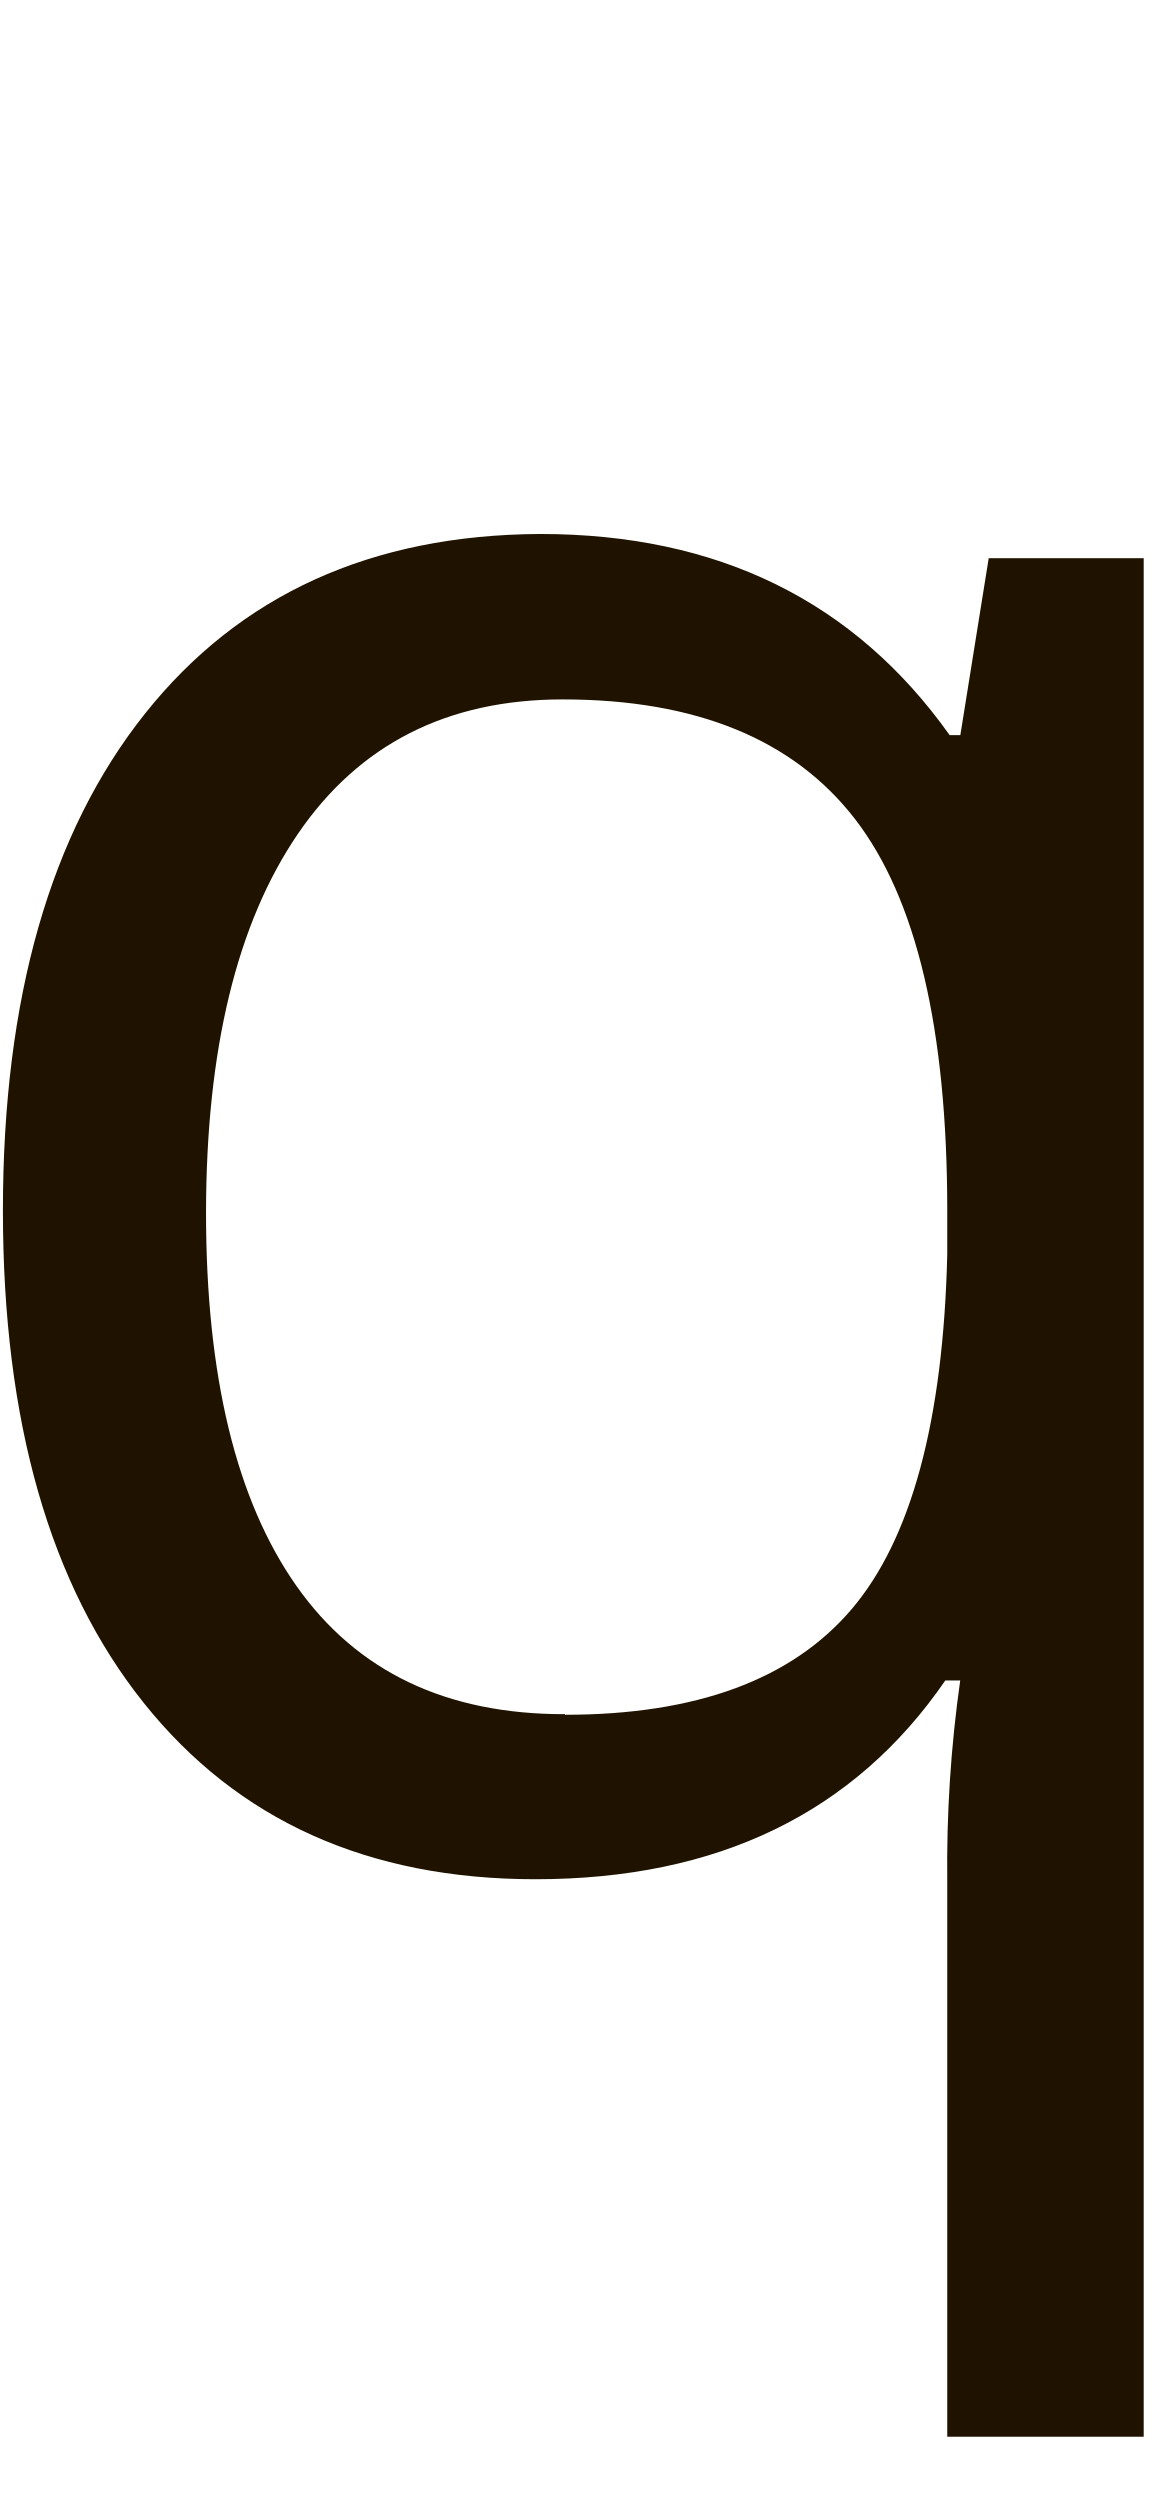
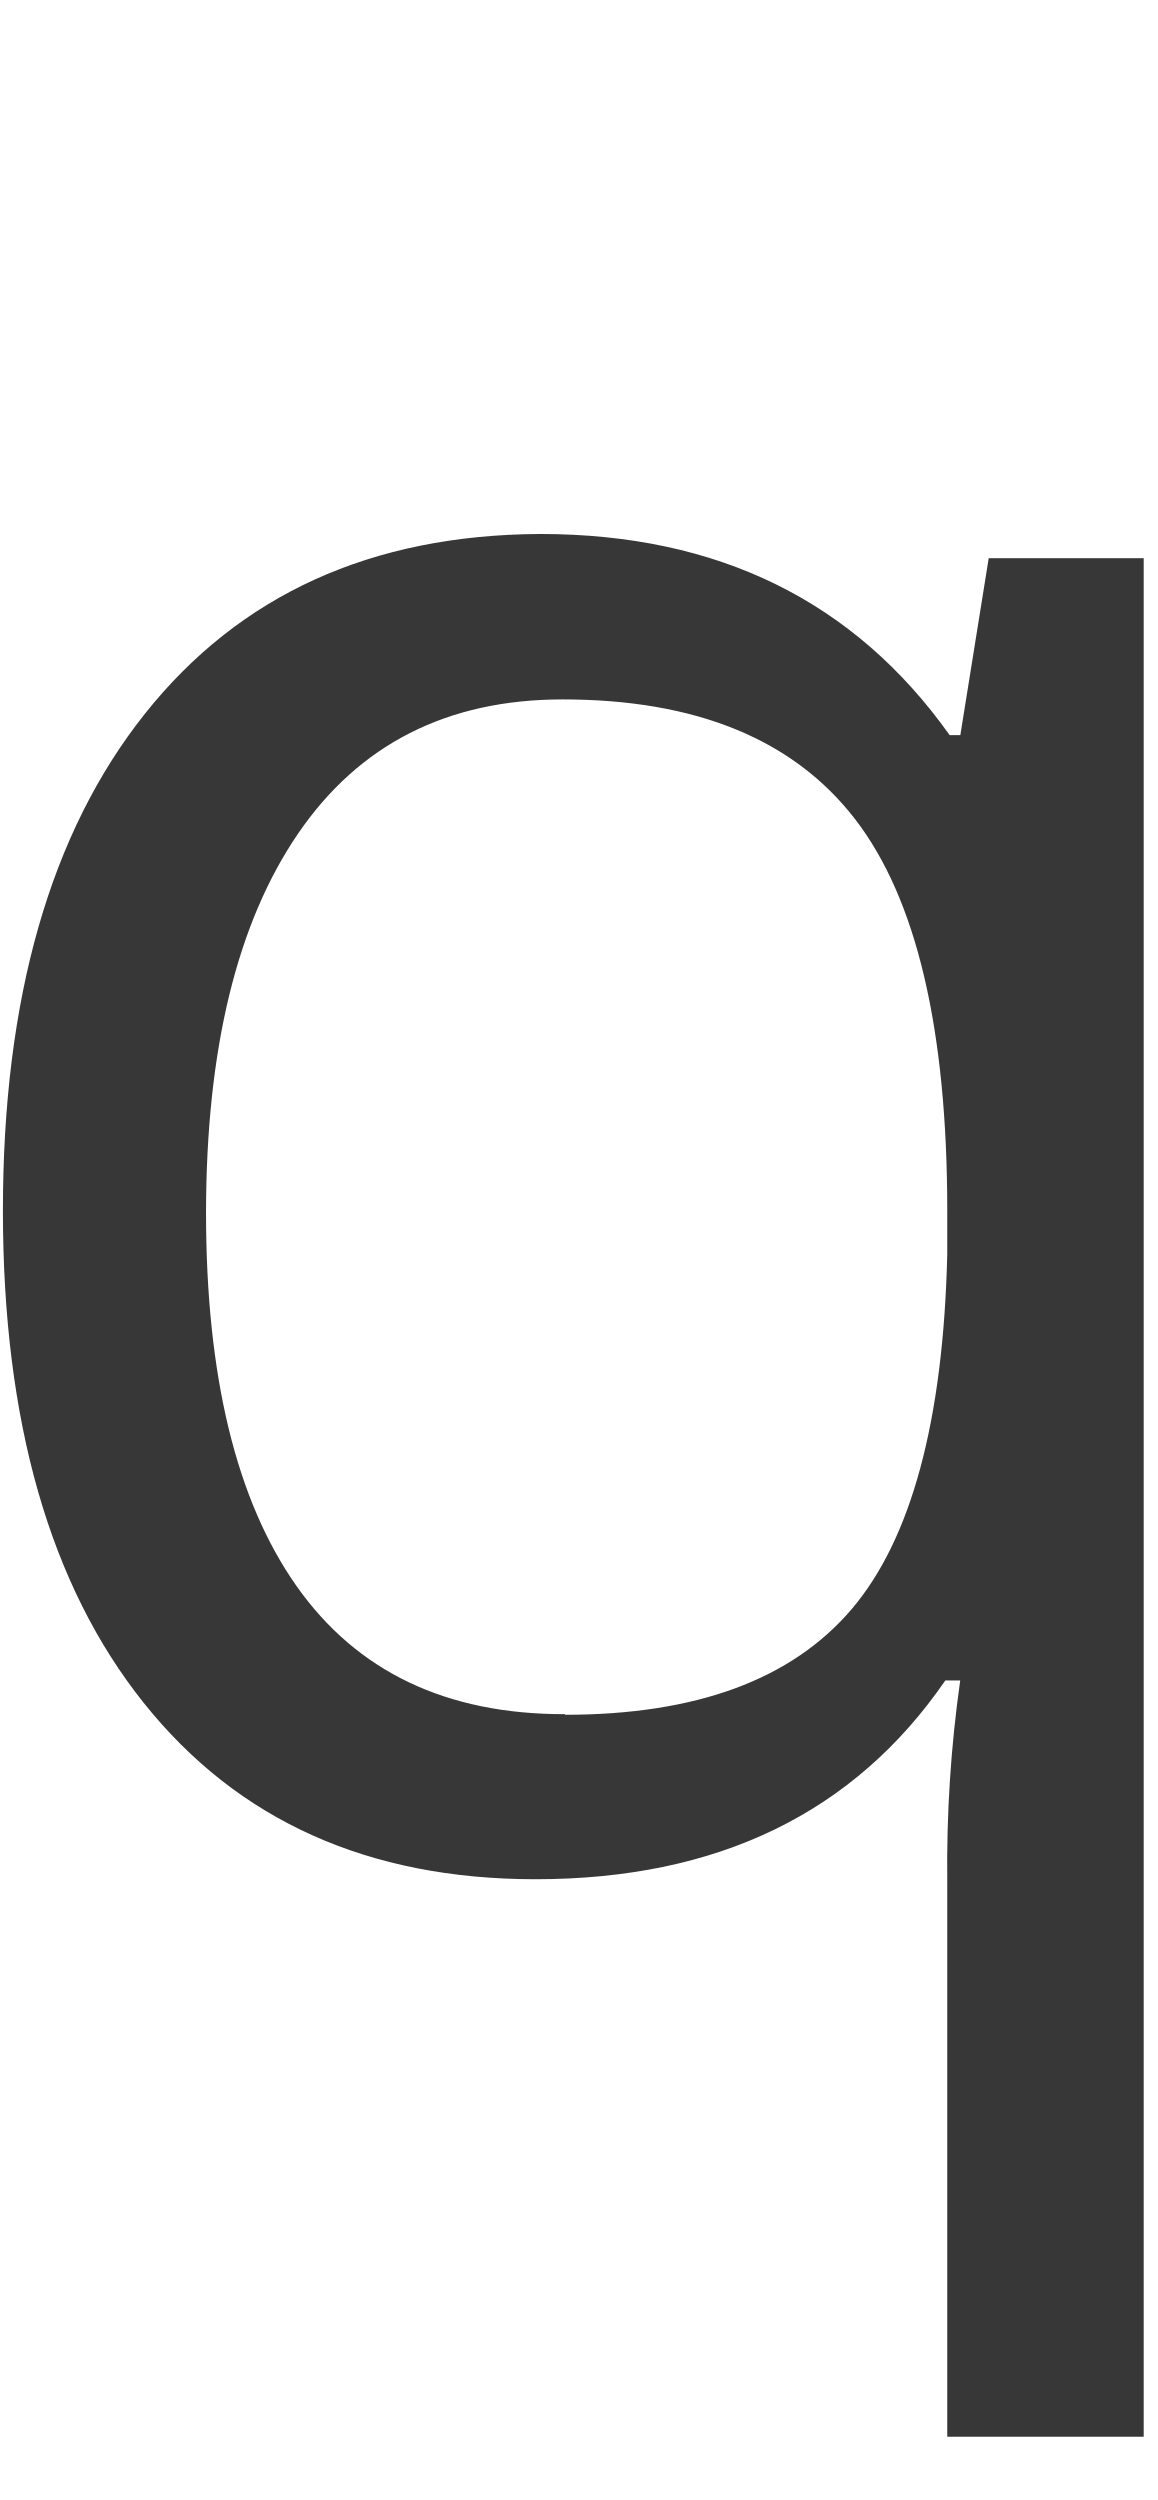
<svg xmlns="http://www.w3.org/2000/svg" width="56px" height="121px" viewBox="0 0 56 121" version="1.1">
  <defs />
  <g id="Page-1" stroke="none" stroke-width="1" fill="none" fill-rule="evenodd">
-     <g id="1597x987" transform="translate(-143, -506)" fill-rule="nonzero" fill="#1F1300">
+     <g id="1597x987" transform="translate(-143, -506)" fill-rule="nonzero" fill="#373737">
      <g id="qvickt" transform="translate(143, 507)">
        <g id="q" transform="translate(0, 24.84492)">
          <path d="M25.915,65.11 C17.82,65.11 11.501,62.265 6.957,56.575 C2.413,50.885 0.141,42.943 0.141,32.748 C0.141,22.476 2.432,14.459 7.015,8.699 C11.599,2.939 17.975,0.039 26.144,0 C34.747,0 41.353,3.246 45.964,9.737 L46.48,9.737 L47.853,1.173 L55.355,1.173 L55.355,92.092 L45.847,92.092 L45.847,65.227 C45.808,61.97 46.017,58.715 46.474,55.49 L45.753,55.49 C41.346,61.903 34.733,65.11 25.915,65.11 Z M27.346,57.15 C33.685,57.15 38.305,55.451 41.207,52.053 C44.108,48.654 45.655,42.925 45.847,34.866 L45.847,32.748 C45.847,23.965 44.357,17.646 41.377,13.79 C38.397,9.935 33.681,8.007 27.229,8.007 C21.652,8.007 17.384,10.173 14.424,14.506 C11.464,18.839 9.98,24.953 9.972,32.848 C9.972,40.751 11.432,46.775 14.353,50.921 C17.275,55.066 21.605,57.132 27.346,57.121 L27.346,57.15 Z" id="Shape" />
        </g>
      </g>
    </g>
    <g id="Artboard" />
  </g>
</svg>
